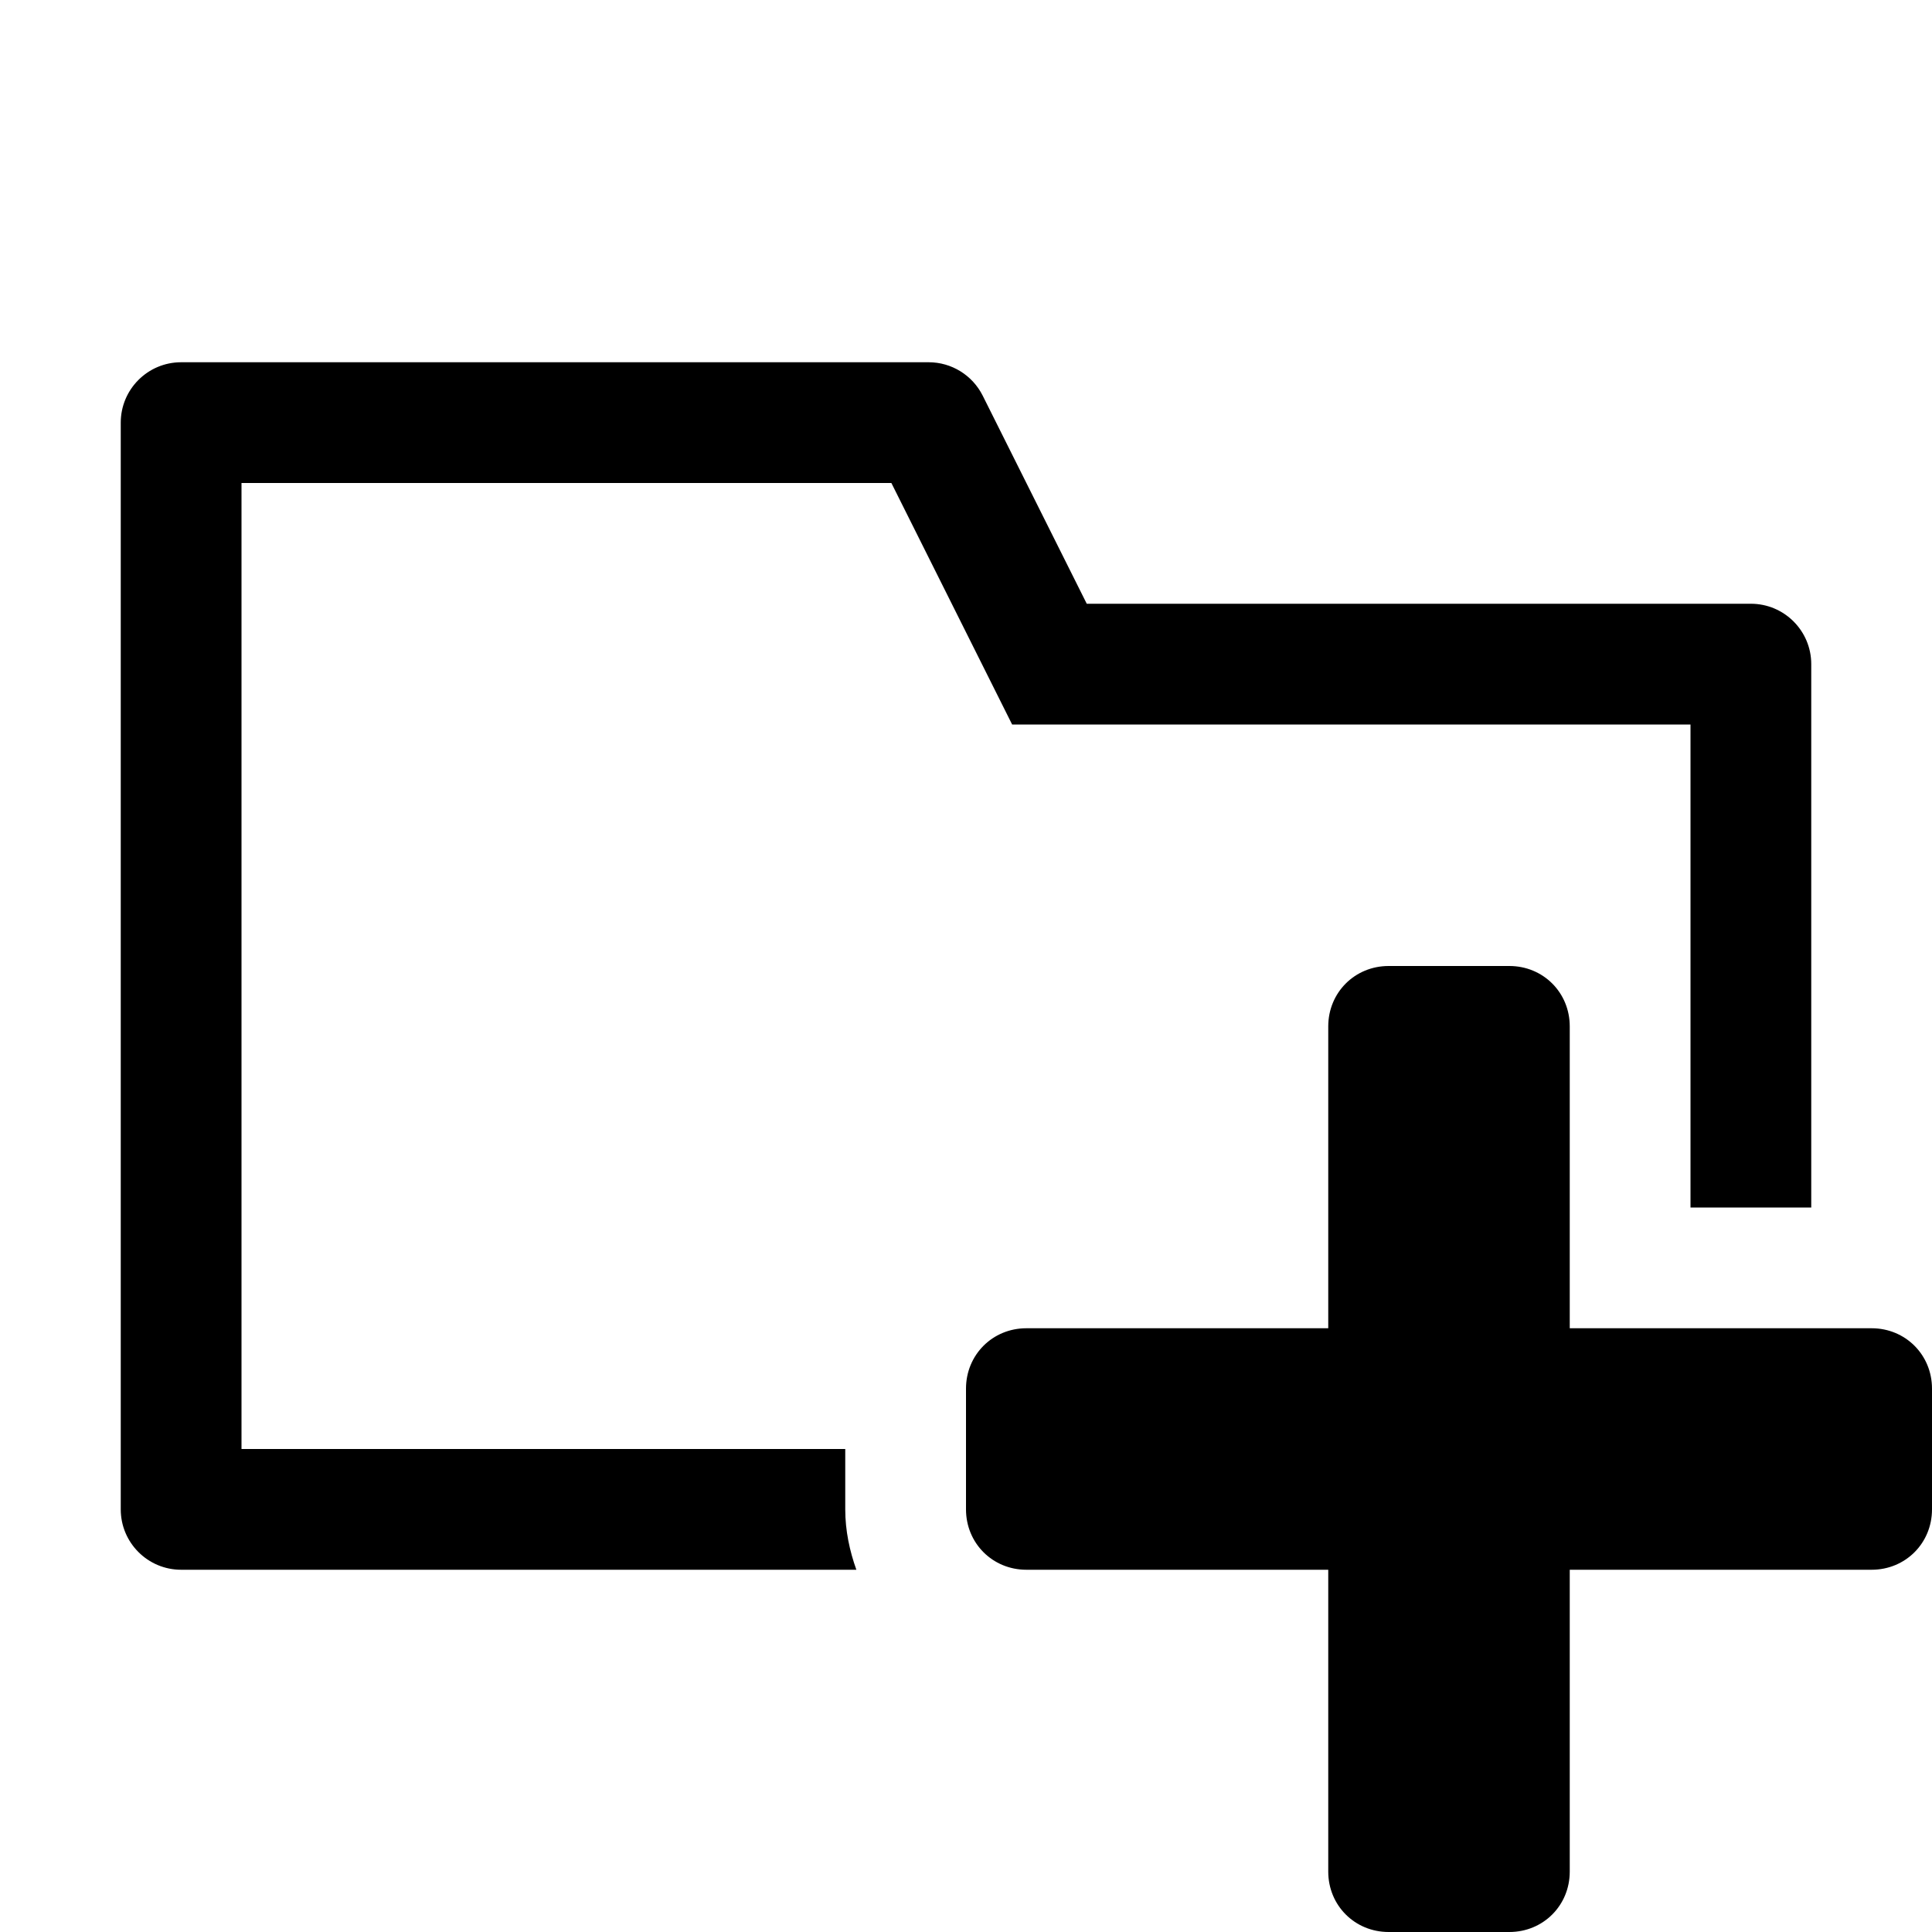
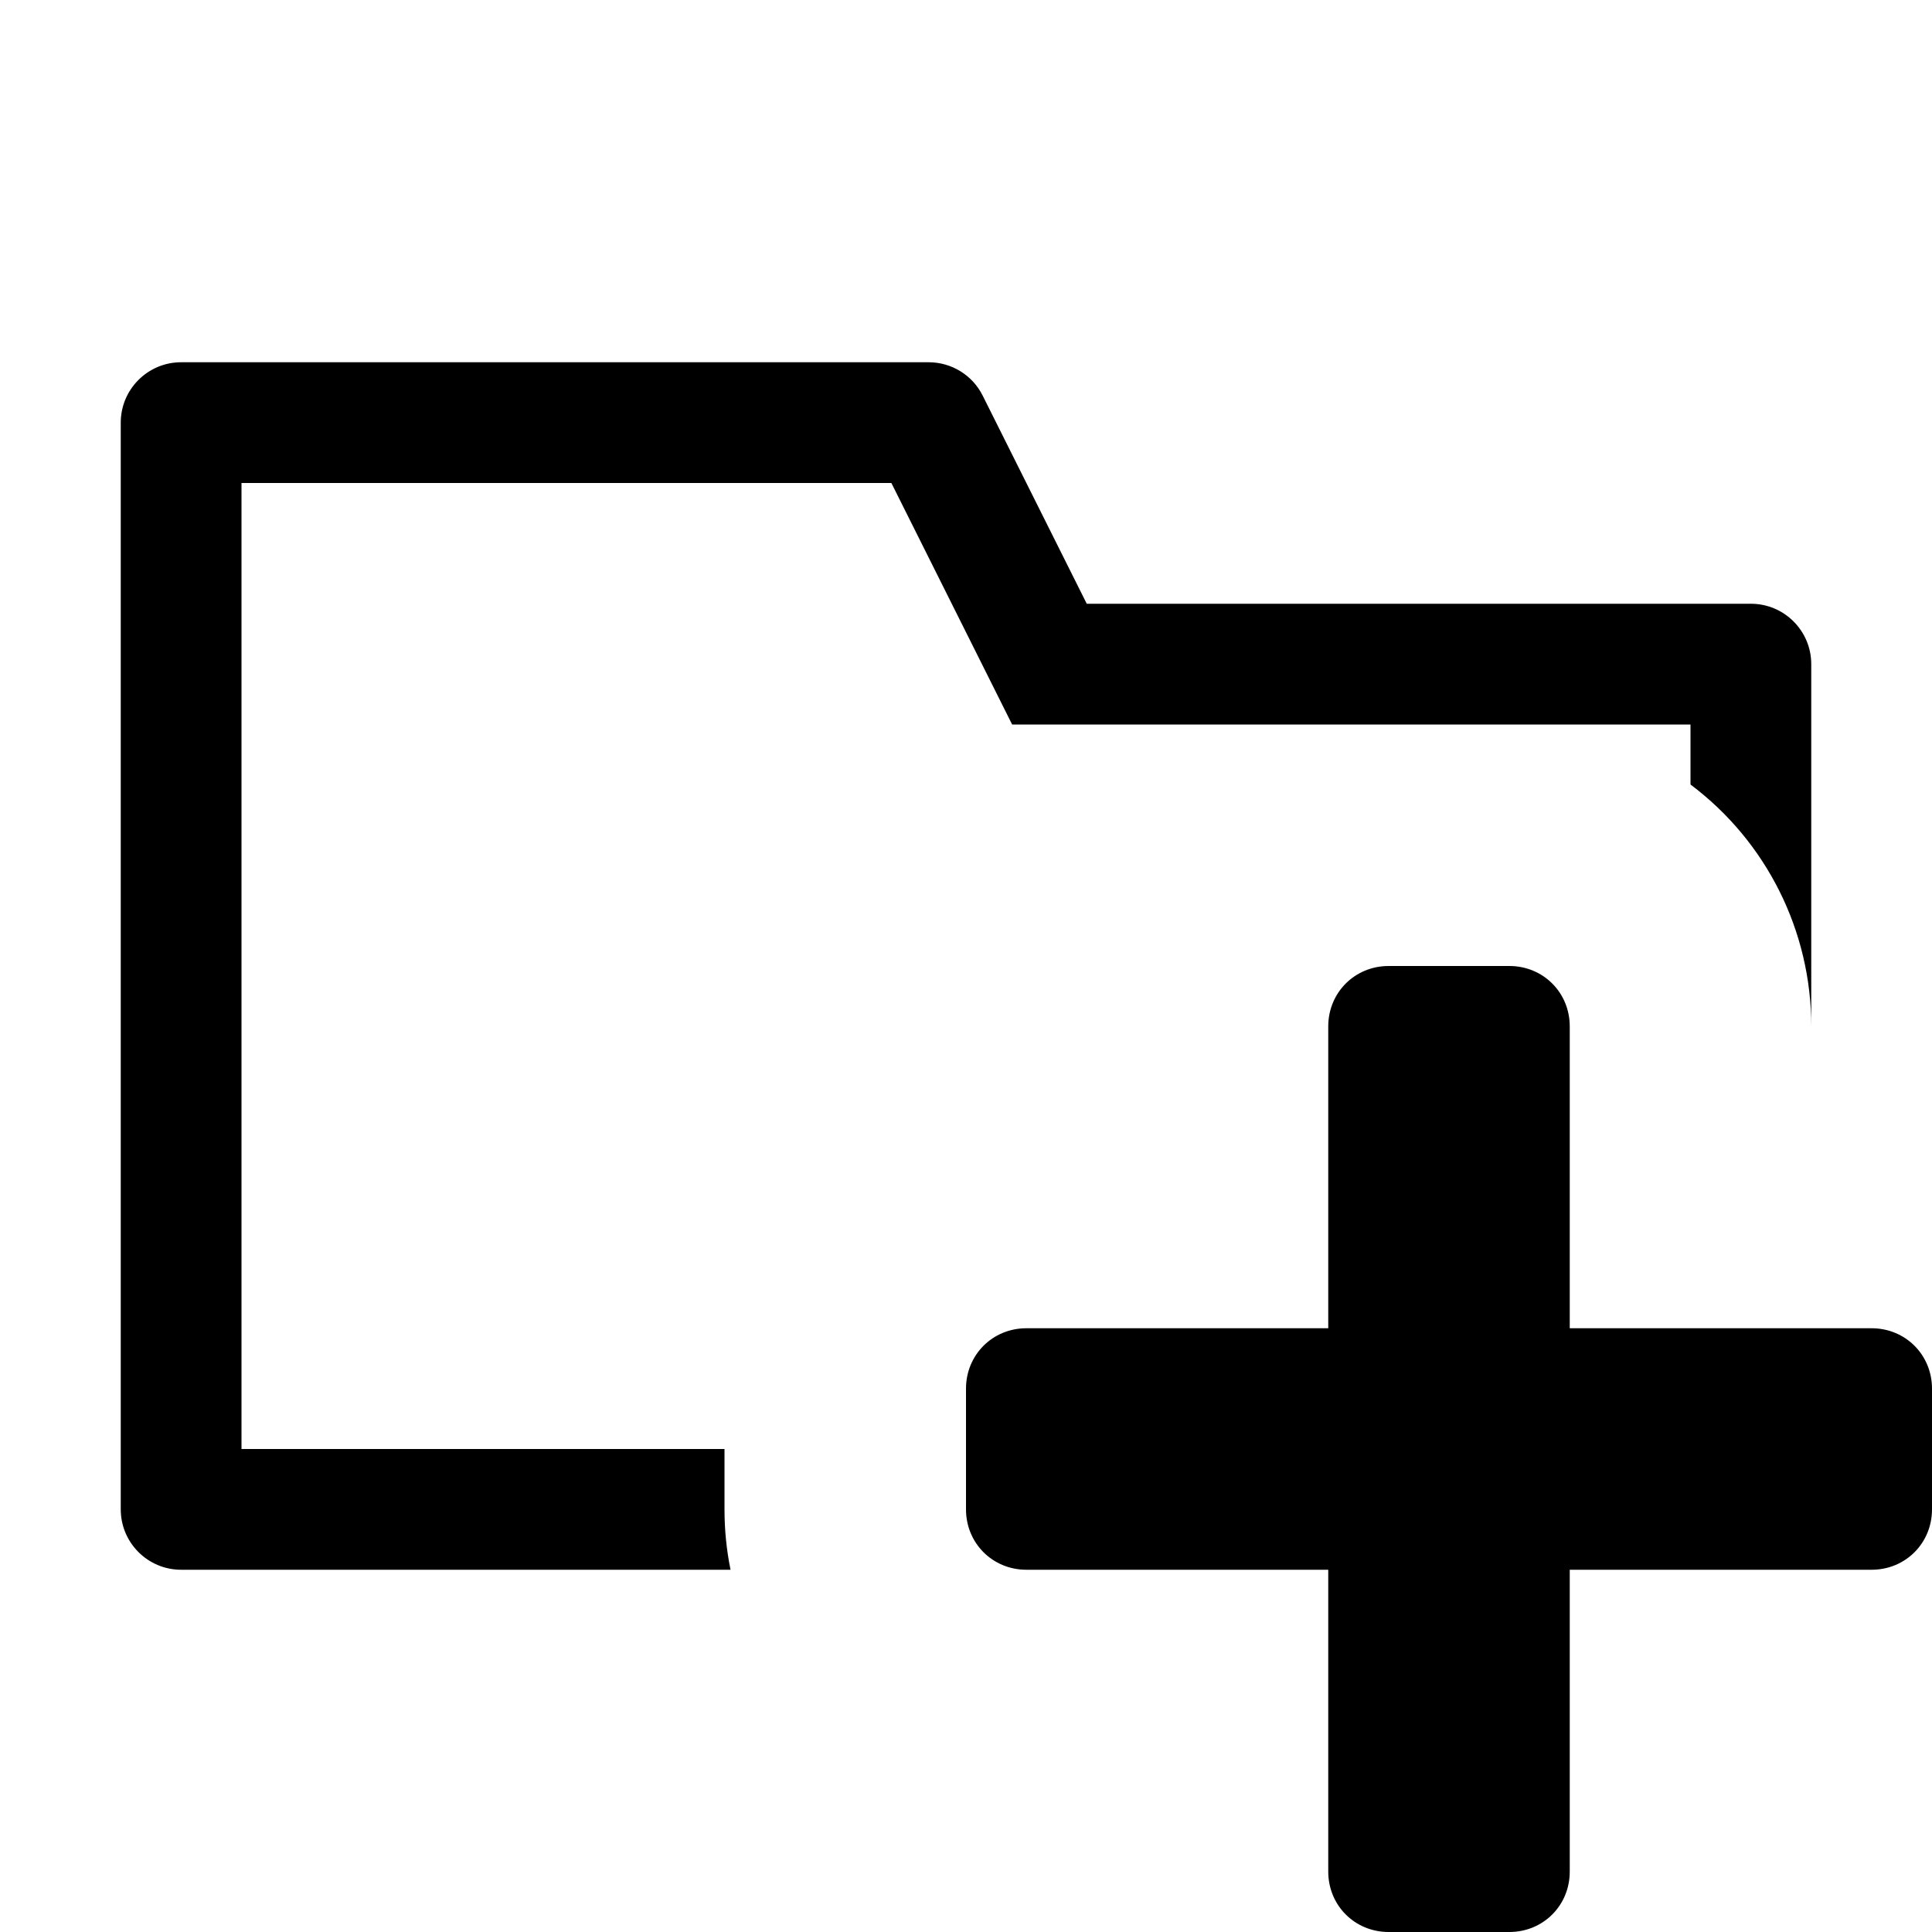
<svg xmlns="http://www.w3.org/2000/svg" version="1.1" viewBox="0 0 16 16">
  <g fill="currentColor">
-     <path d="M7,12.5V12H2V4h5.382l1,2H14v2.5V10h1V5.5C15,5.224,14.776,5,14.5,5H9L8.138,3.276C8.053,3.107,7.88,3,7.691,3H1.5   C1.224,3,1,3.224,1,3.5v9C1,12.776,1.224,13,1.5,13h5.592C7.036,12.843,7,12.676,7,12.5z" />
+     <path d="M7.382,4L2,4L2,12L6,12L6,12.5Q6,12.755 6.05,13L1.5,13C1.224,13 1,12.776 1,12.5L1,3.5C1,3.224 1.224,3 1.5,3L7.691,3C7.88,3 8.054,3.107 8.138,3.276L9,5L14.5,5C14.776,5 15,5.224 15,5.5L15,8.5A2.5,2.5 0 0 0 14,6.497L14,6L8.382,6Z" />
    <path d="M15.5,13H13v2.5c0,0.28-0.22,0.5-0.5,0.5h-1c-0.28,0-0.5-0.22-0.5-0.5V13H8.5C8.22,13,8,12.78,8,12.5v-1   C8,11.22,8.22,11,8.5,11H11V8.5C11,8.22,11.22,8,11.5,8h1C12.78,8,13,8.22,13,8.5V11h2.5c0.28,0,0.5,0.22,0.5,0.5v1   C16,12.78,15.78,13,15.5,13z" />
  </g>
</svg>
